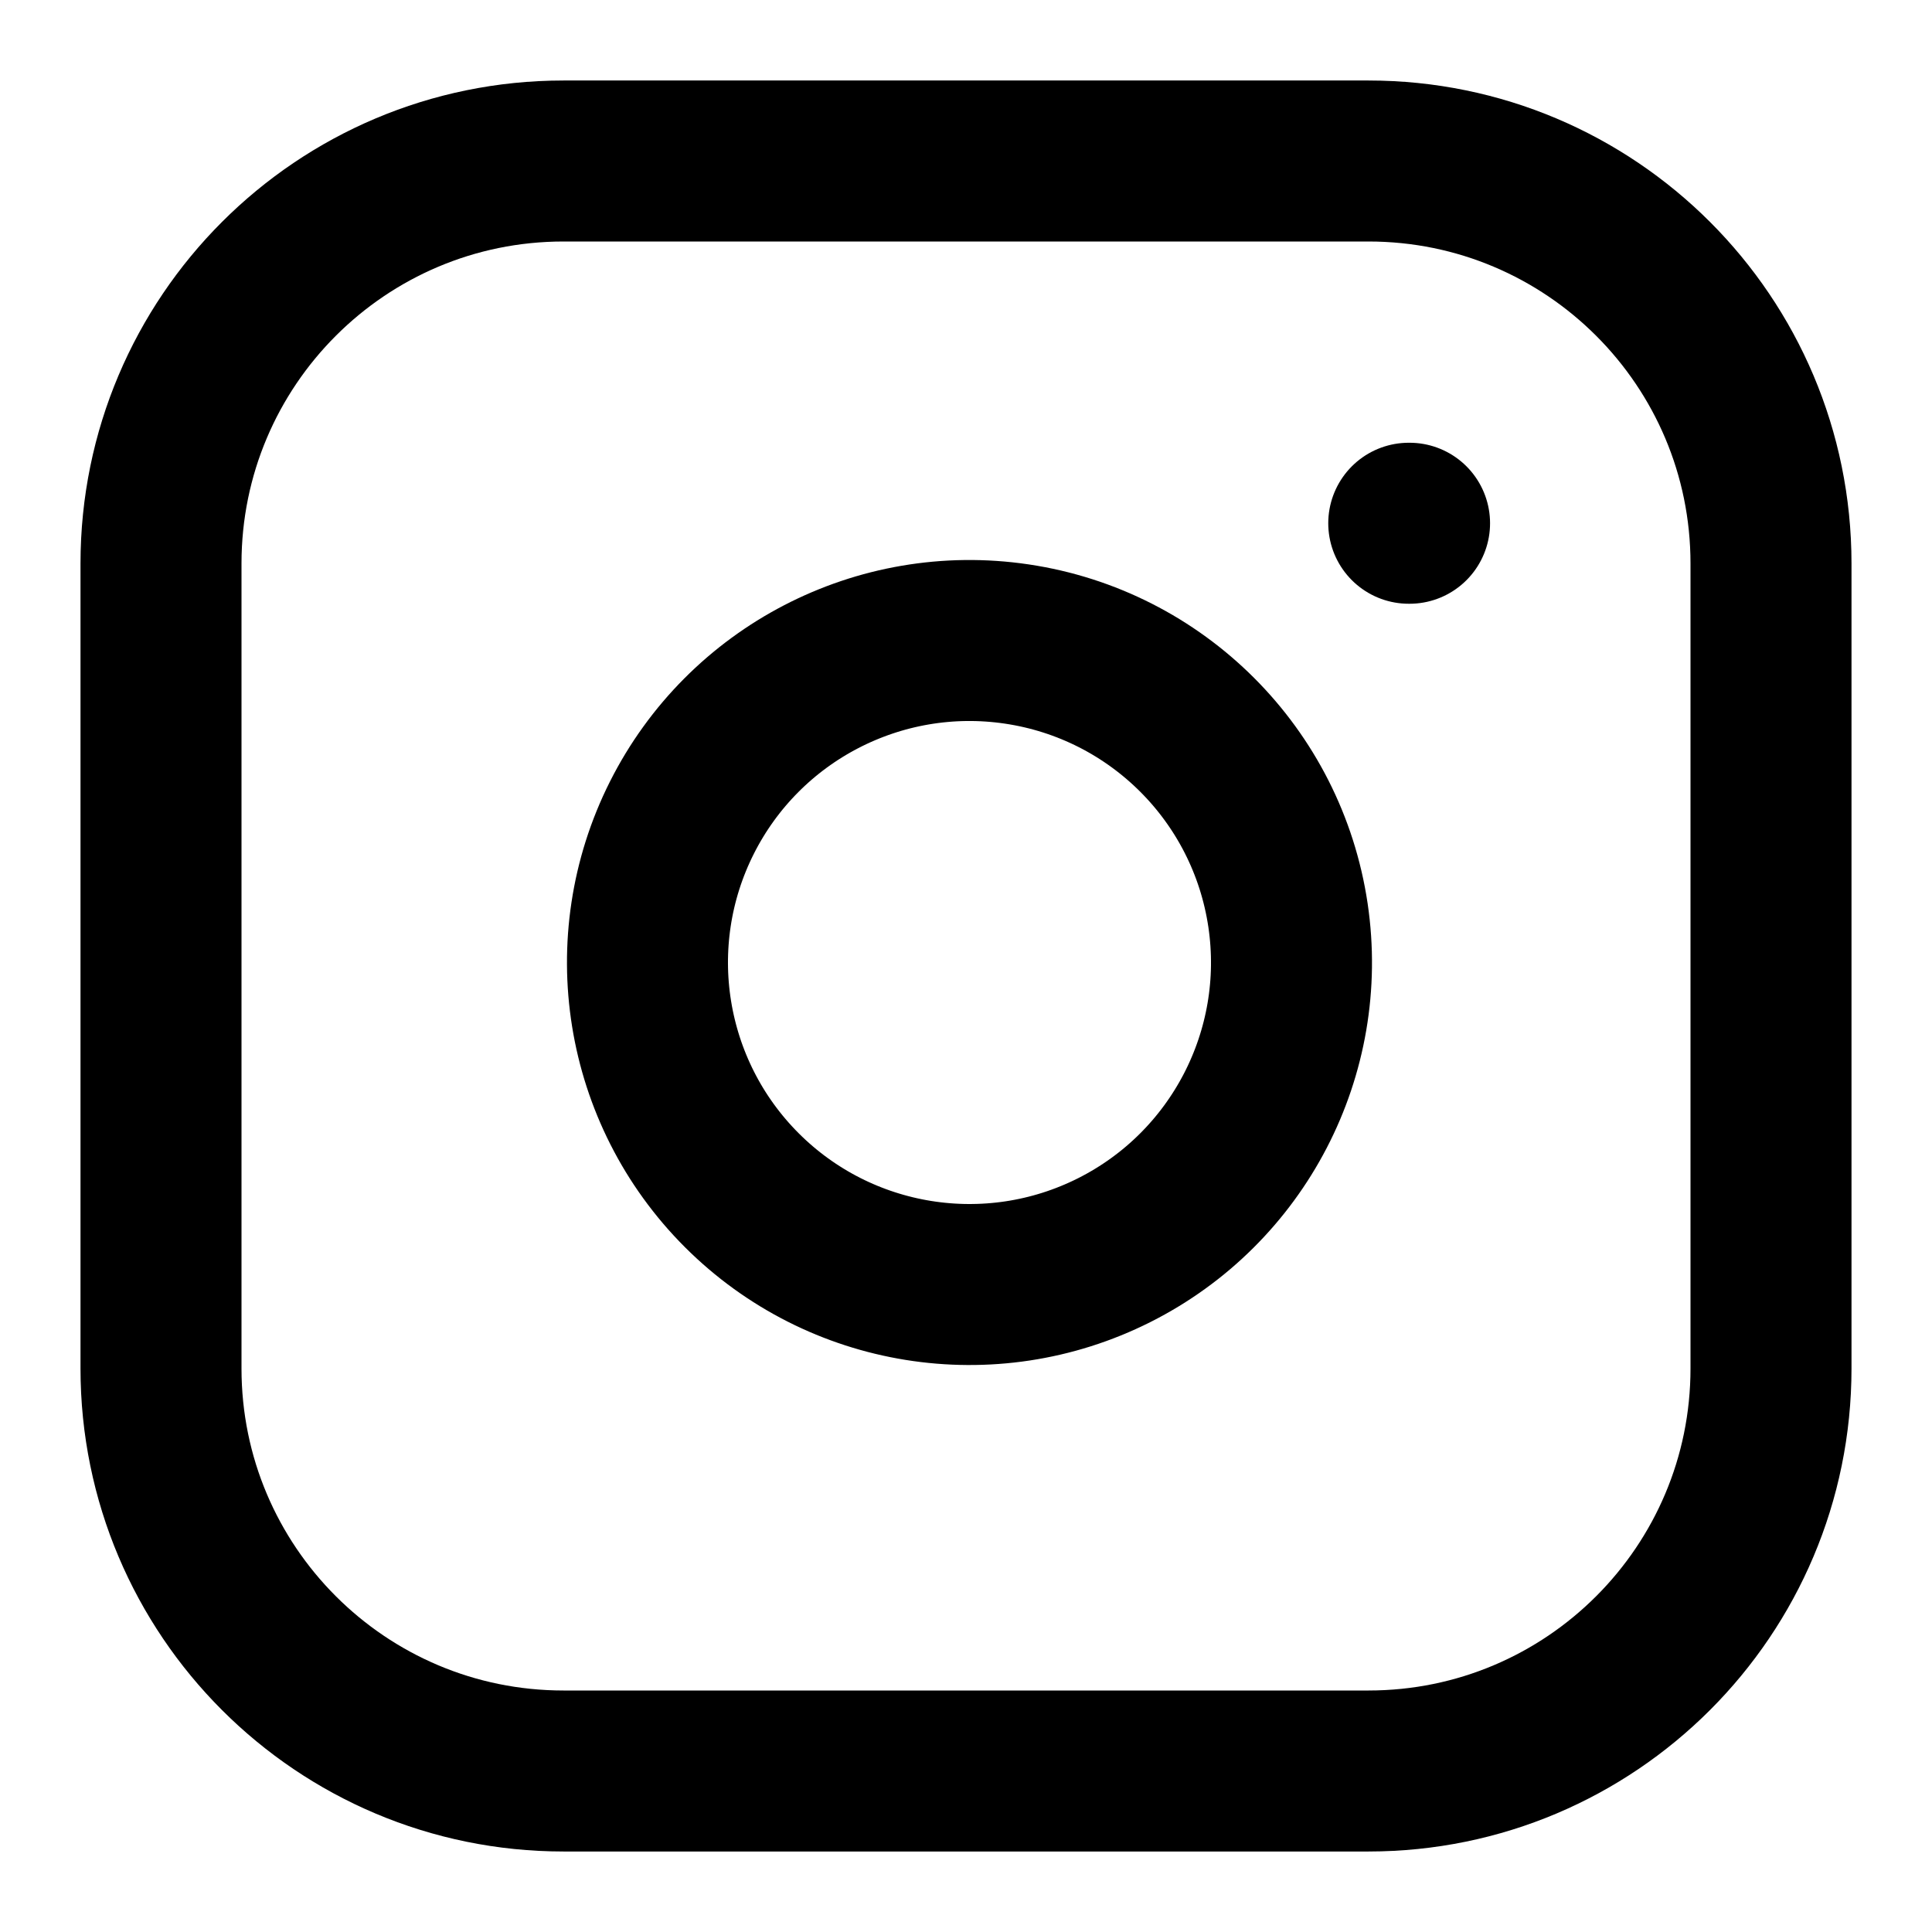
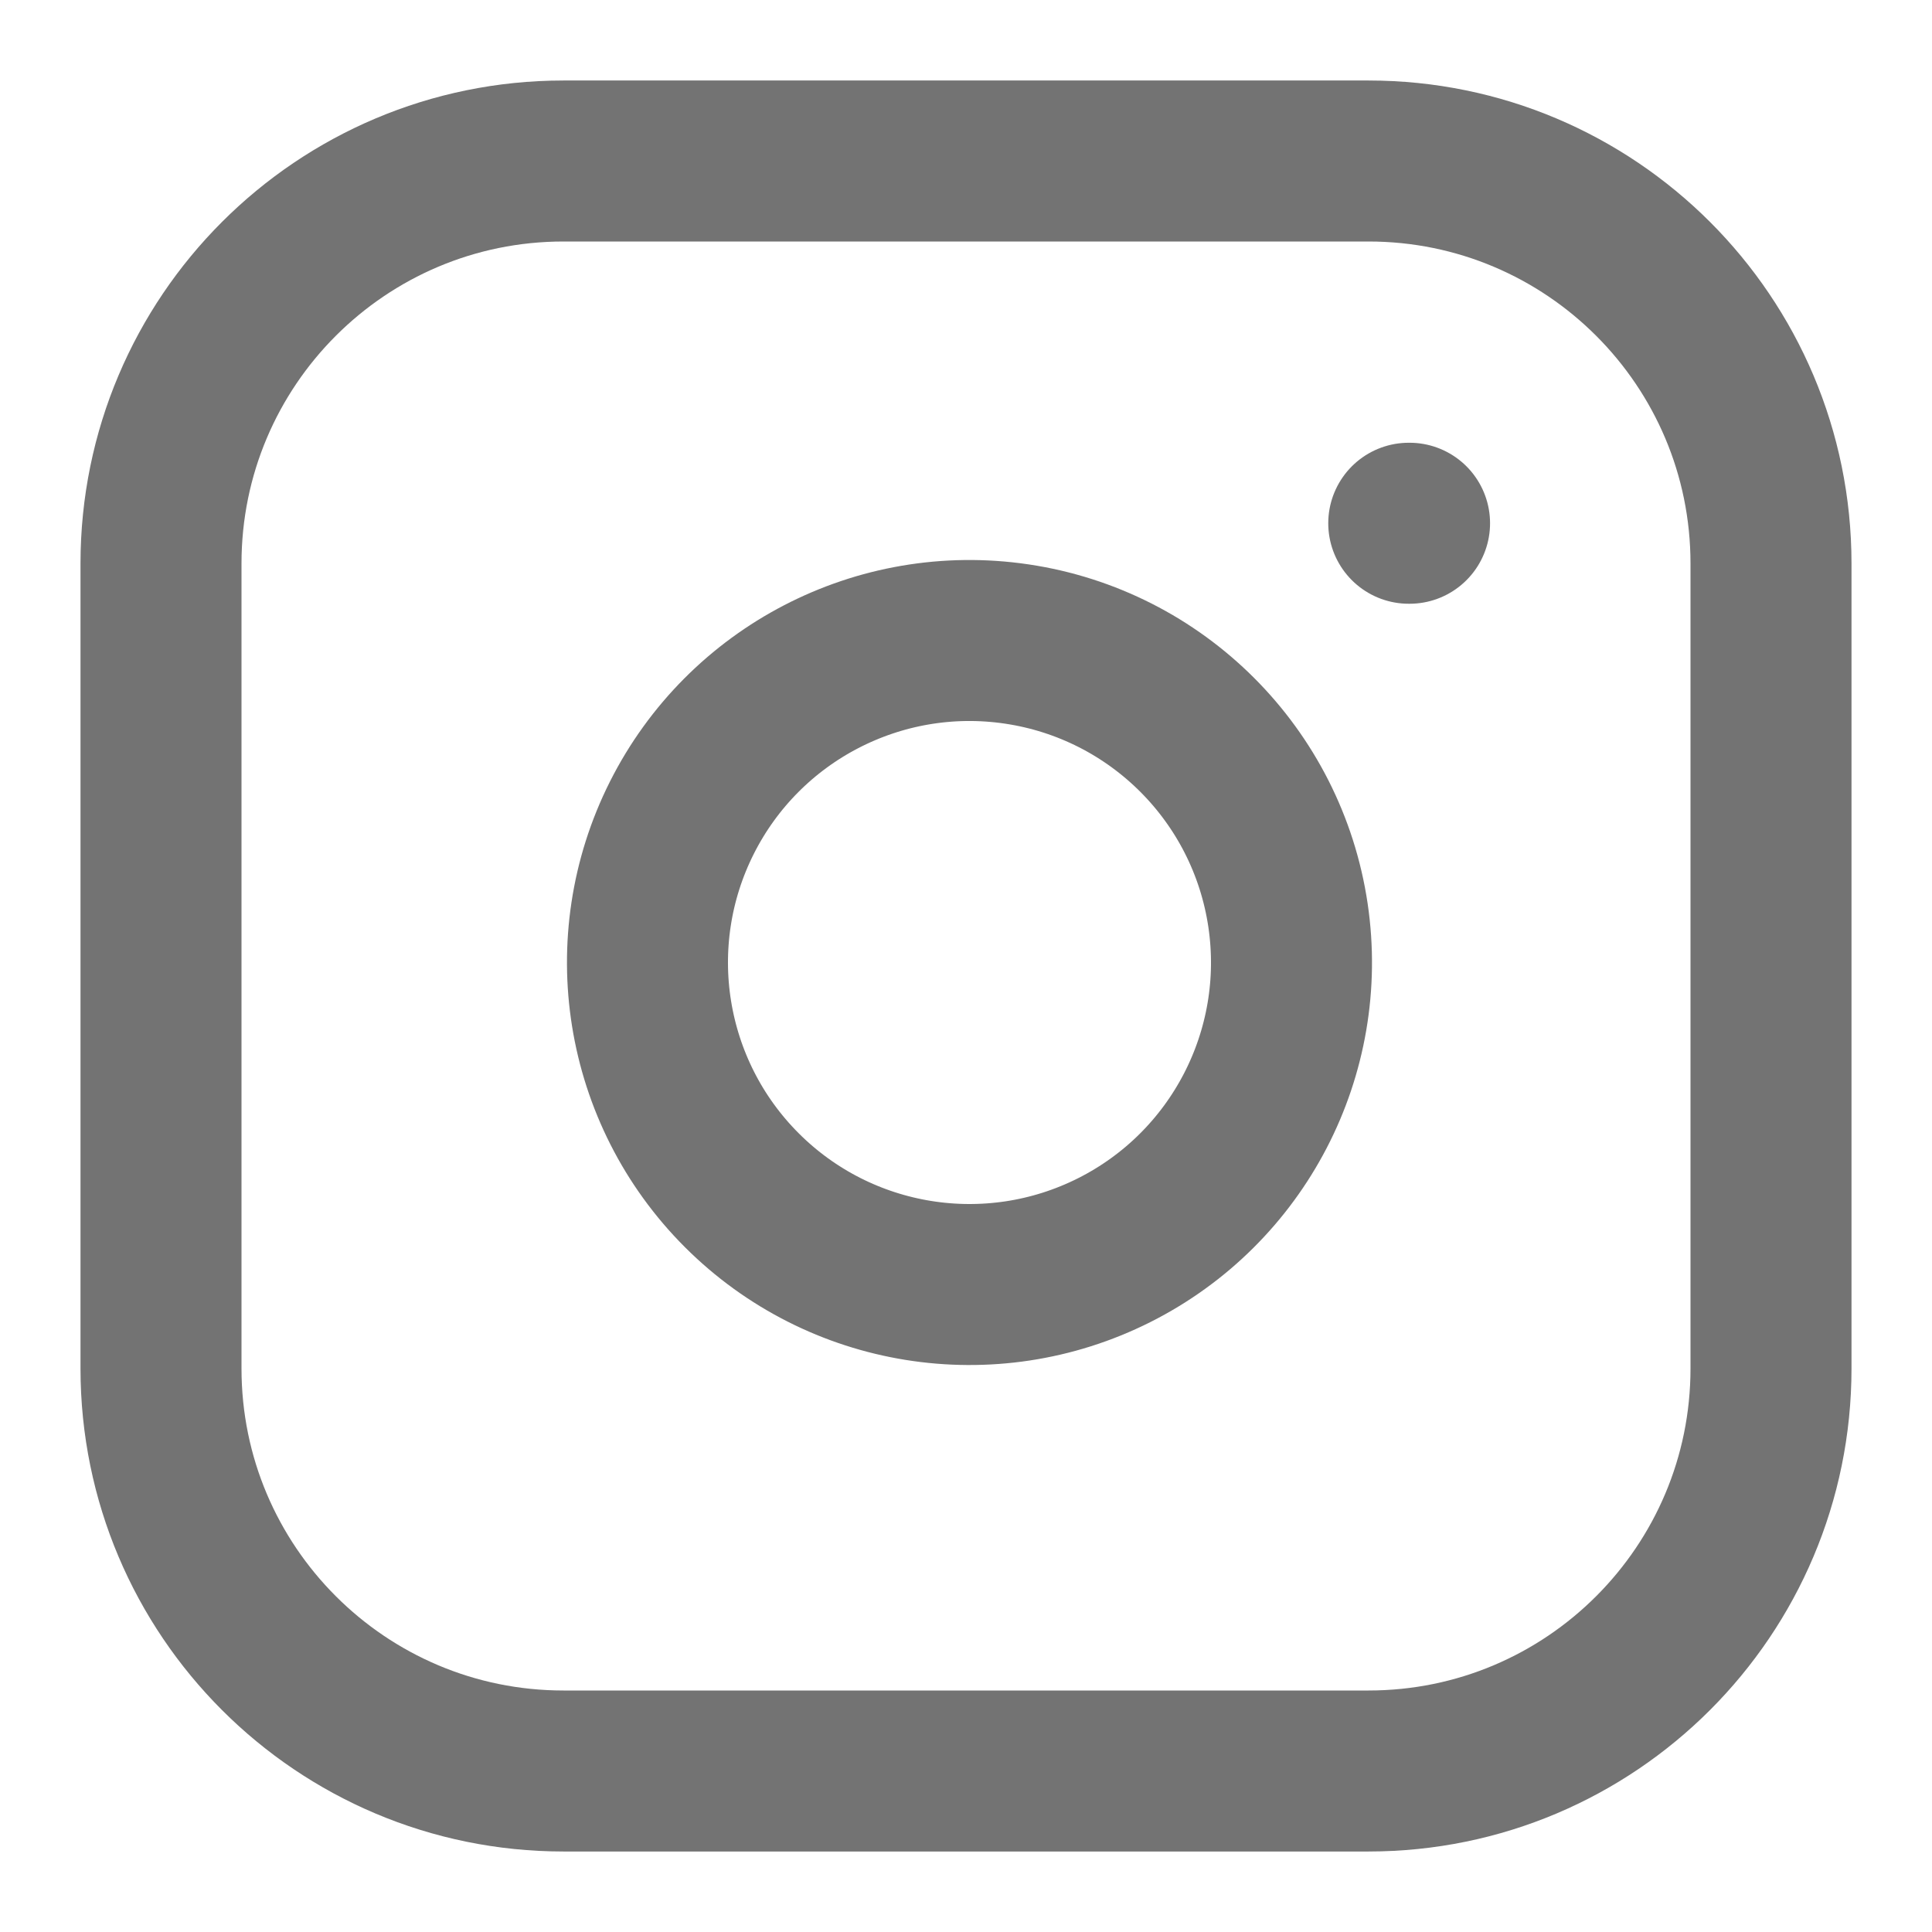
- <svg xmlns="http://www.w3.org/2000/svg" width="24" height="24" viewBox="0 0 24 24" fill="none" stroke="currentColor" stroke-width="2" stroke-linecap="round" stroke-linejoin="round" class="feather feather-instagram">
+ <svg xmlns="http://www.w3.org/2000/svg" width="24" height="24" viewBox="0 0 24 24" fill="none" stroke="#737373" stroke-width="2" stroke-linecap="round" stroke-linejoin="round" class="feather feather-instagram">
  <rect x="2" y="2" width="20" height="20" rx="5" ry="5" />
  <path d="M16 11.37A4 4 0 1 1 12.63 8 4 4 0 0 1 16 11.37z" />
  <line x1="17.5" y1="6.5" x2="17.51" y2="6.5" />
</svg>
